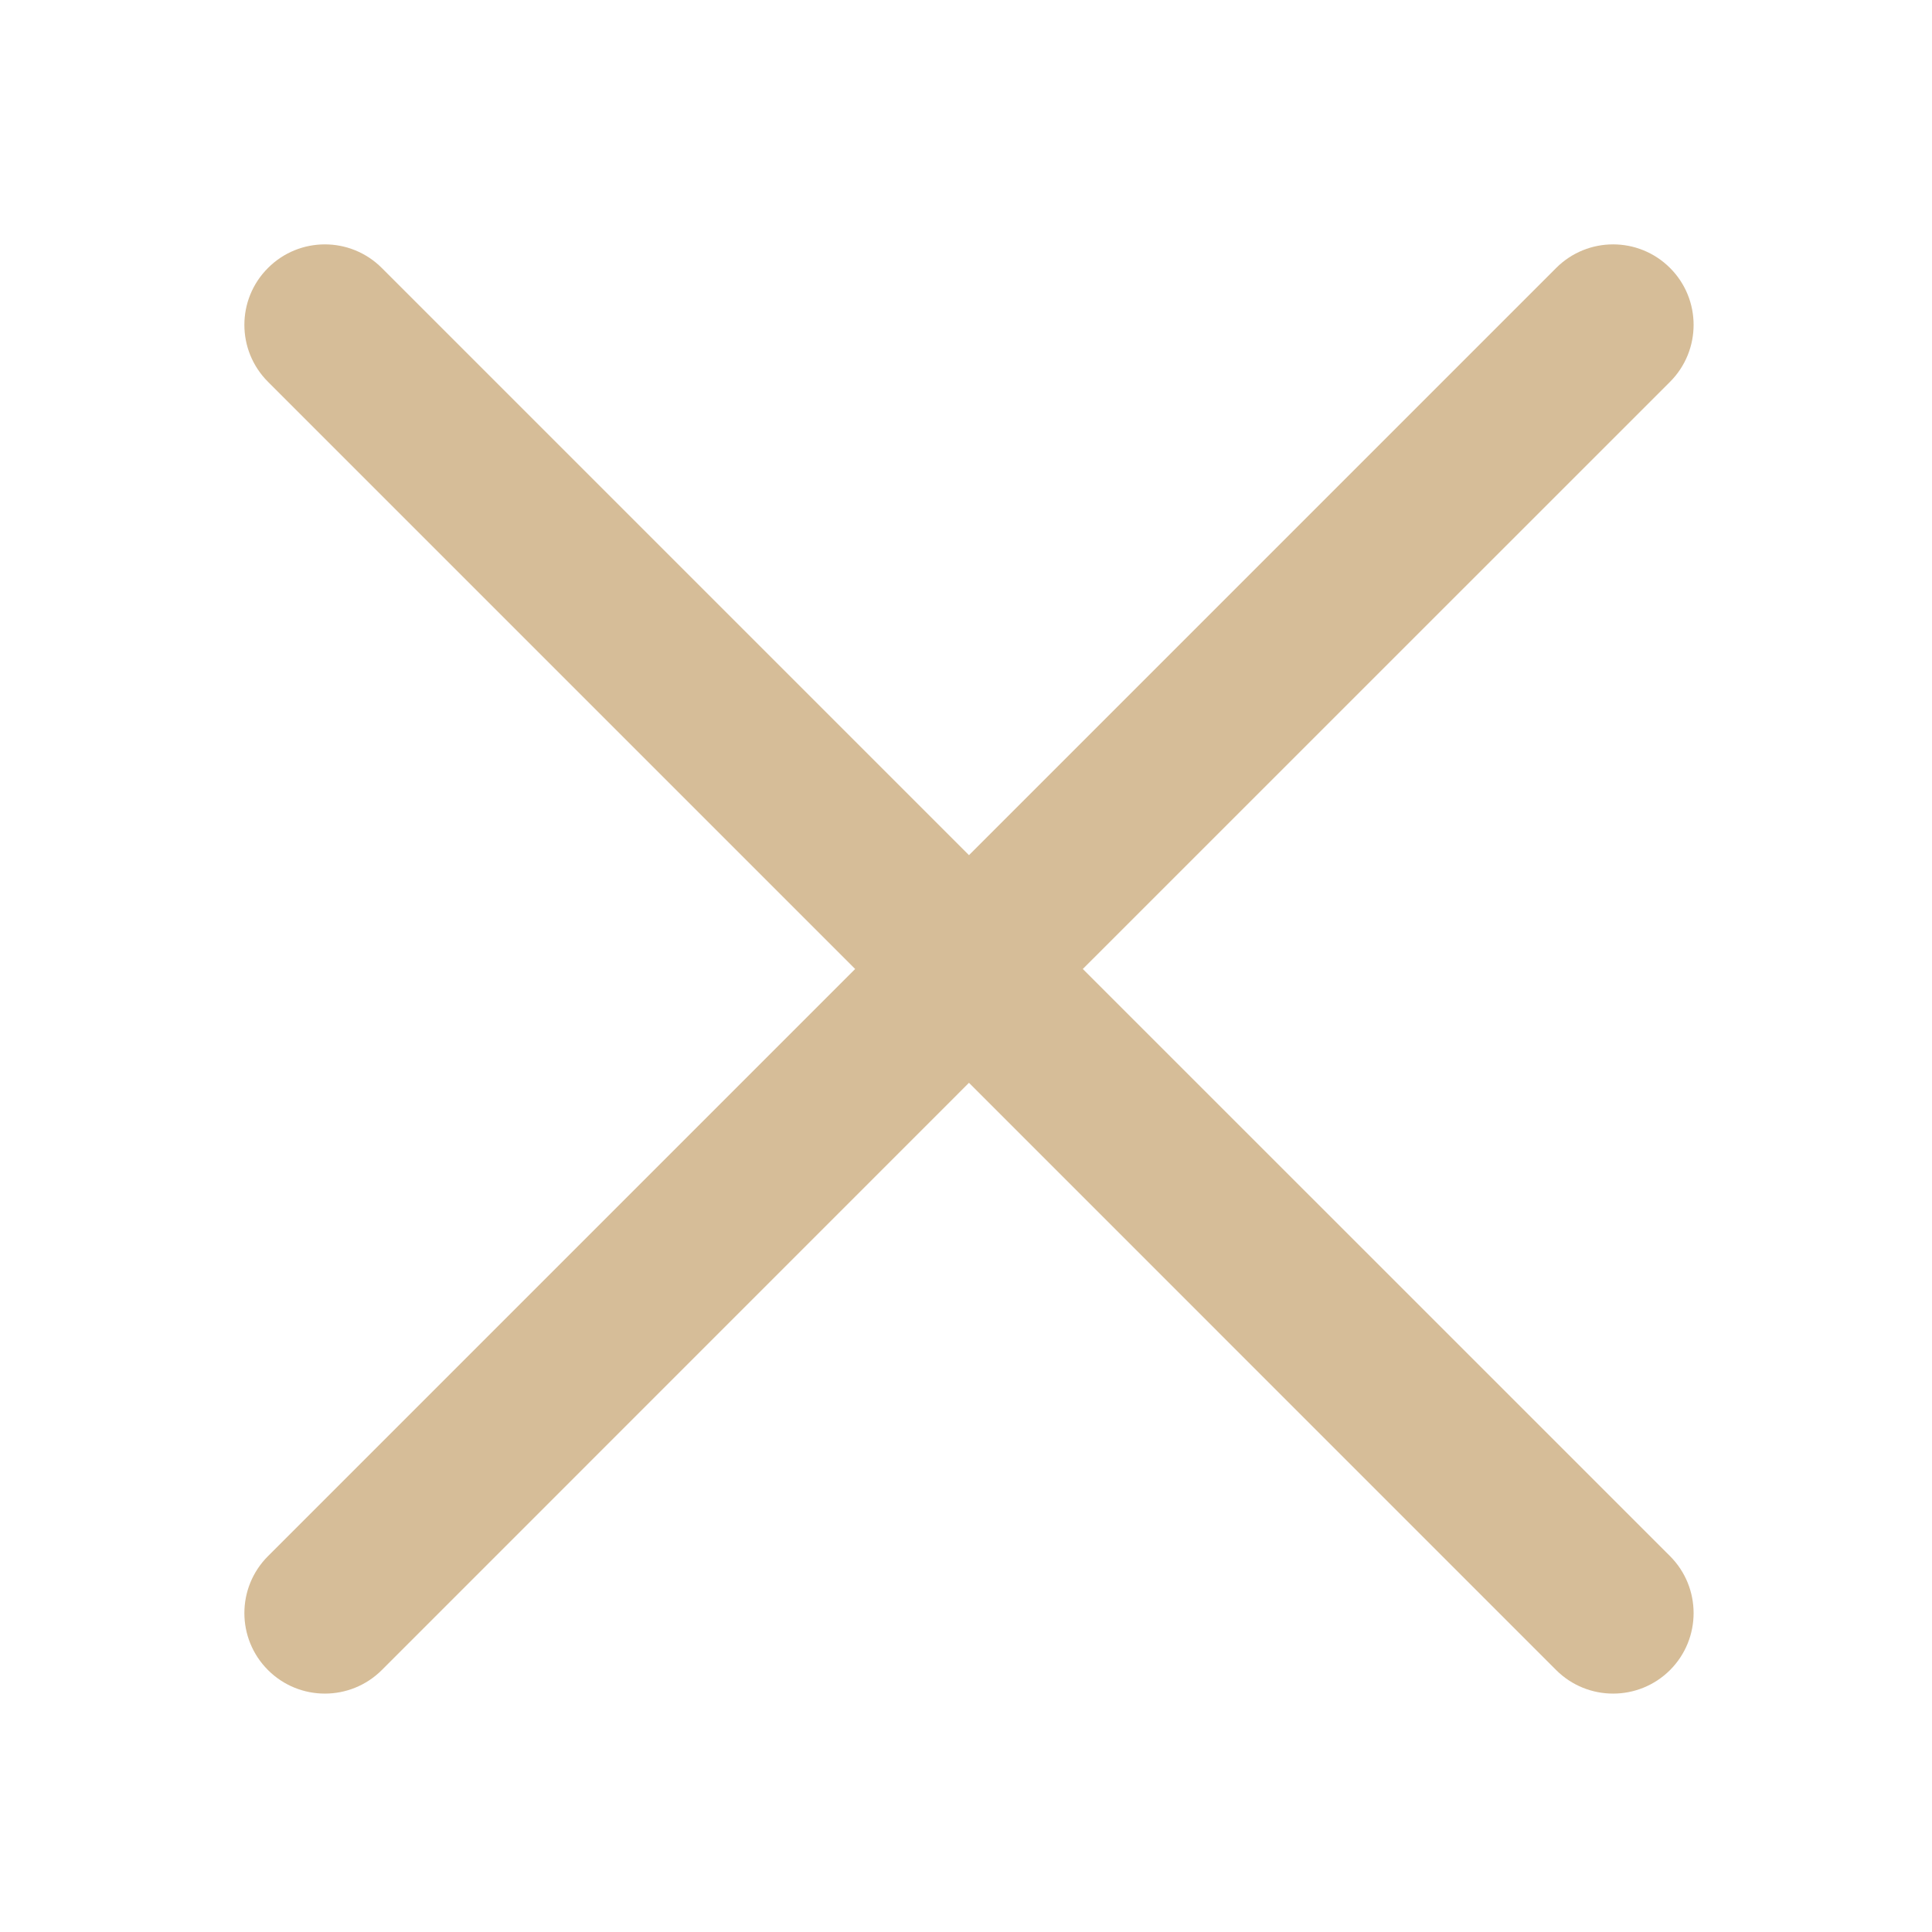
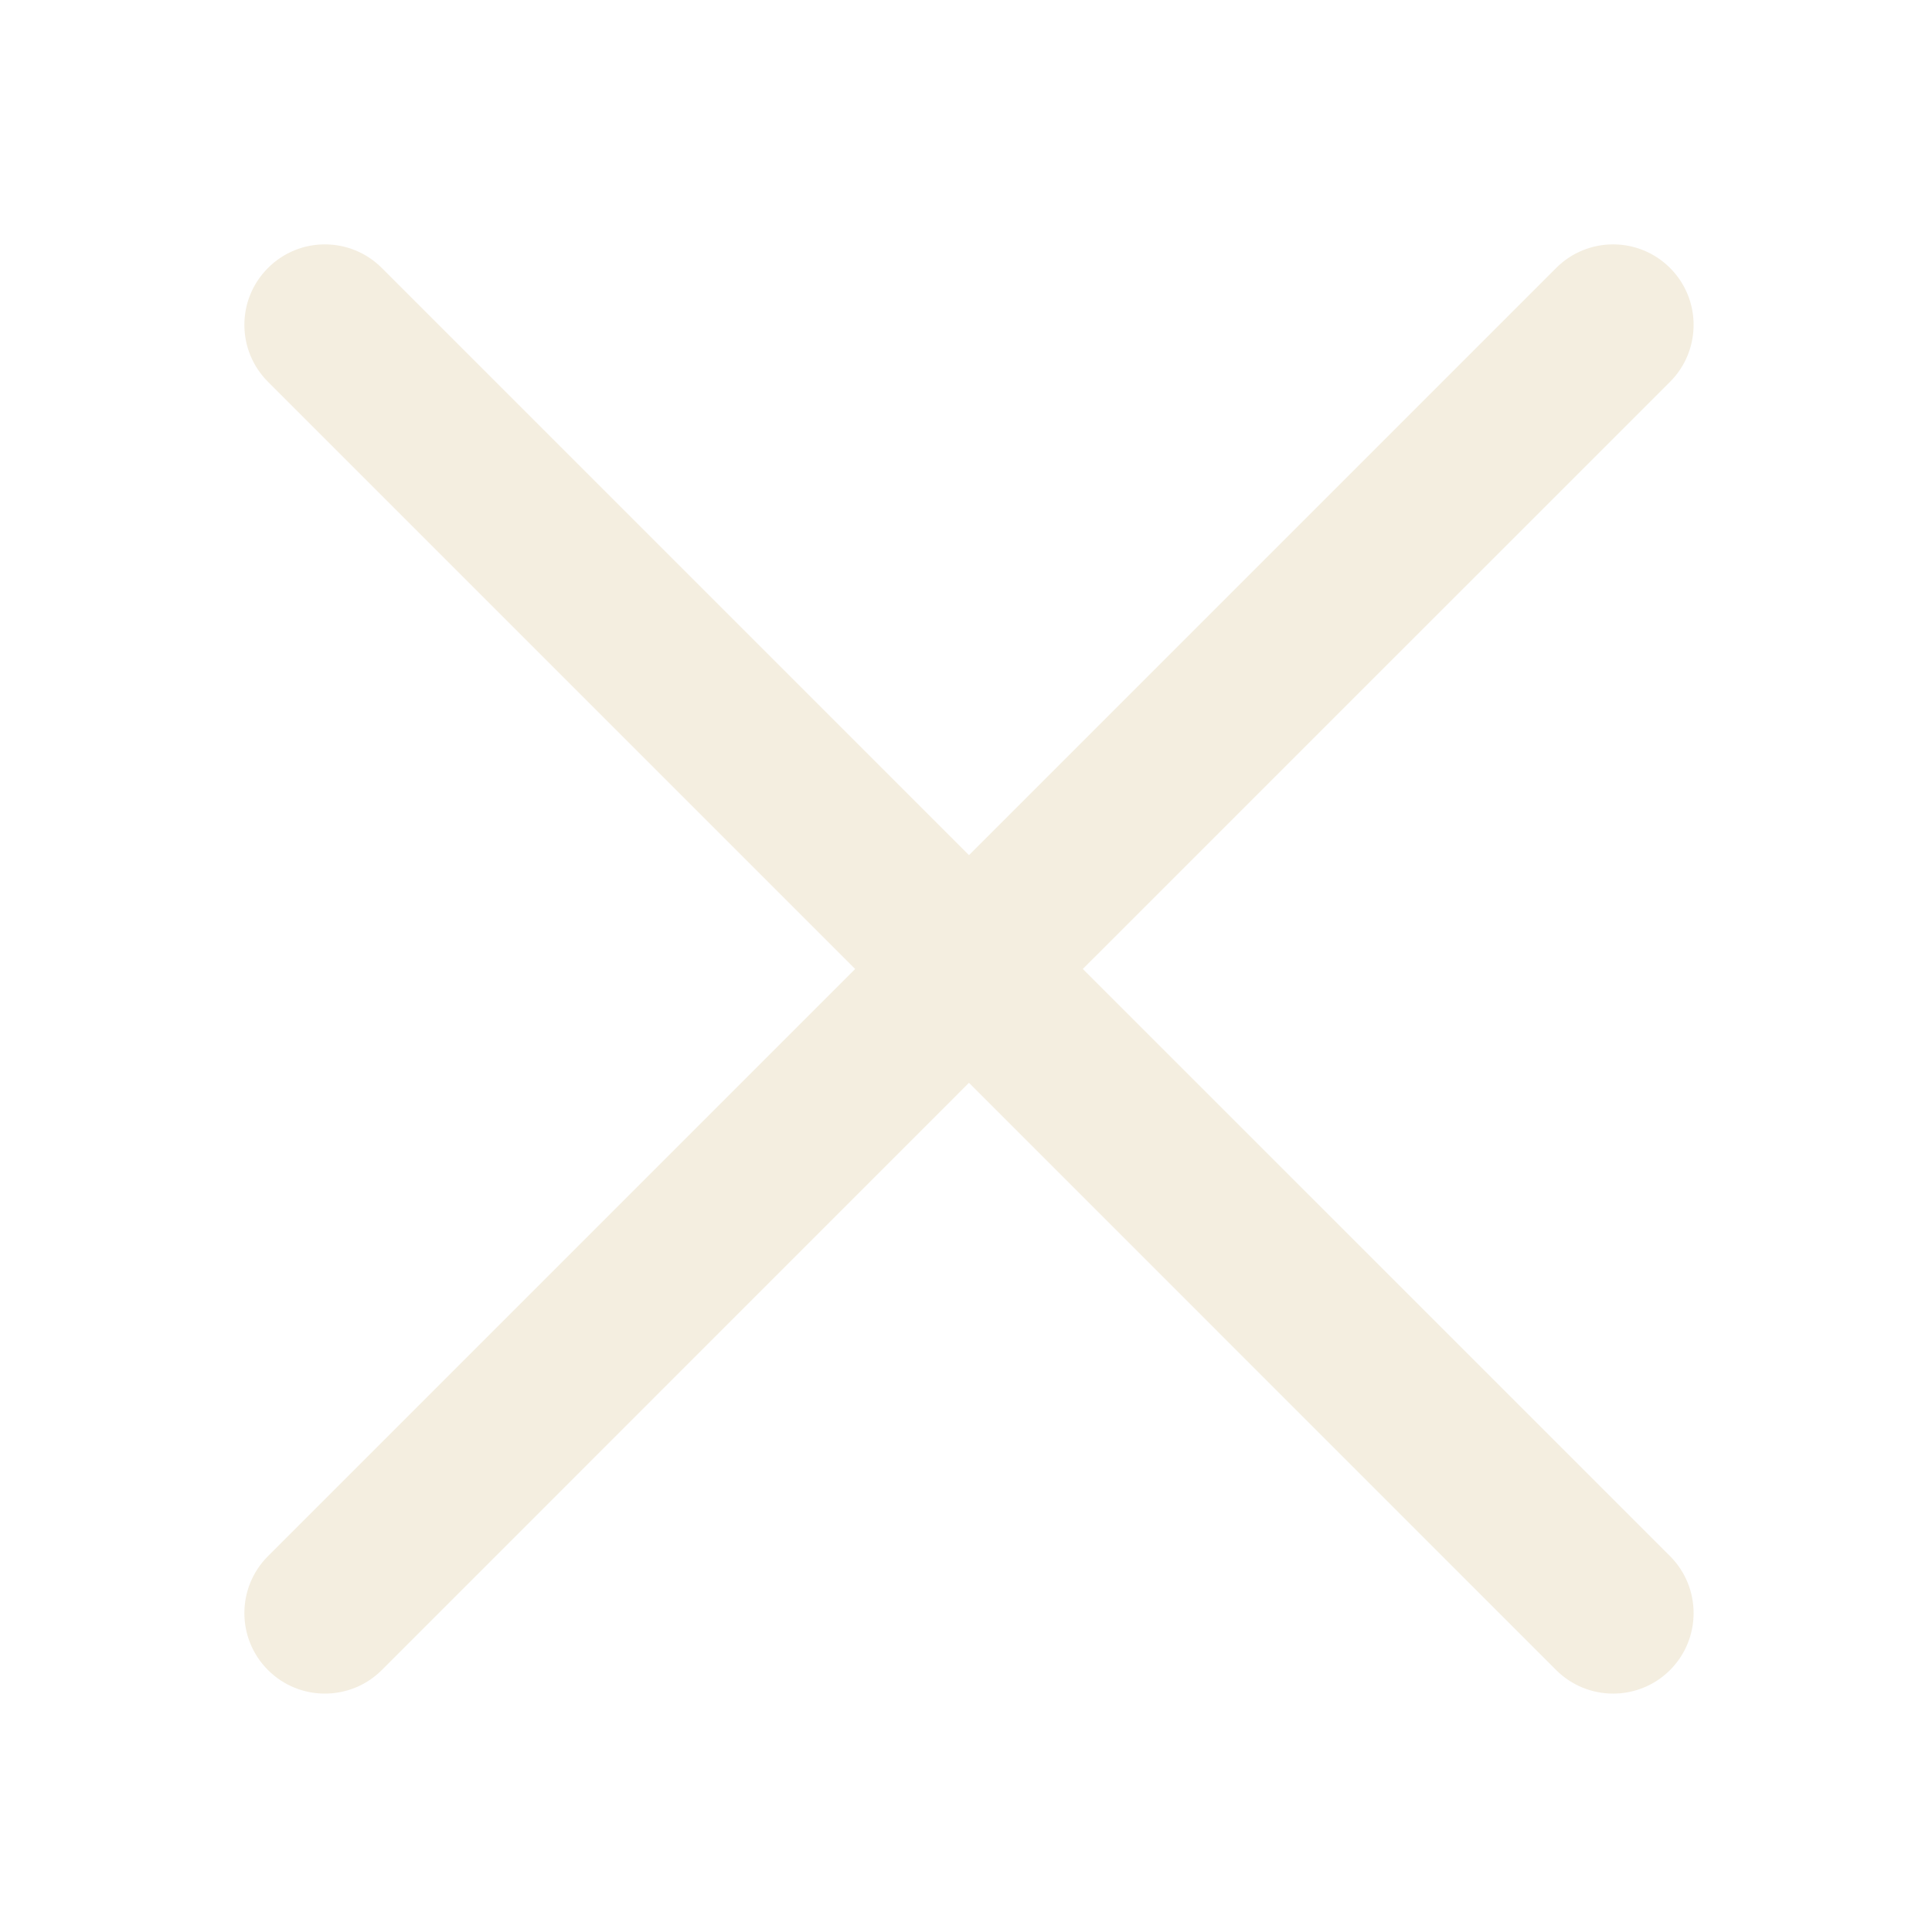
<svg xmlns="http://www.w3.org/2000/svg" width="800px" height="800px" viewBox="0 0 24 24" fill="none">
-   <path d="M20.746 3.329C20.355 2.938 19.722 2.938 19.331 3.329L12.037 10.623L4.743 3.329C4.352 2.938 3.719 2.938 3.329 3.329C2.938 3.719 2.938 4.352 3.329 4.743L10.623 12.037L3.329 19.331C2.938 19.722 2.938 20.355 3.329 20.746C3.719 21.136 4.352 21.136 4.743 20.746L12.037 13.451L19.331 20.746C19.722 21.136 20.355 21.136 20.746 20.746C21.136 20.355 21.136 19.722 20.746 19.331L13.451 12.037L20.746 4.743C21.136 4.352 21.136 3.719 20.746 3.329Z" fill="#d6bd98" />
+   <path d="M20.746 3.329C20.355 2.938 19.722 2.938 19.331 3.329L12.037 10.623L4.743 3.329C4.352 2.938 3.719 2.938 3.329 3.329C2.938 3.719 2.938 4.352 3.329 4.743L10.623 12.037L3.329 19.331C2.938 19.722 2.938 20.355 3.329 20.746C3.719 21.136 4.352 21.136 4.743 20.746L12.037 13.451L19.331 20.746C19.722 21.136 20.355 21.136 20.746 20.746C21.136 20.355 21.136 19.722 20.746 19.331L13.451 12.037L20.746 4.743C21.136 4.352 21.136 3.719 20.746 3.329Z" fill="#F4EEE0" />
</svg>
